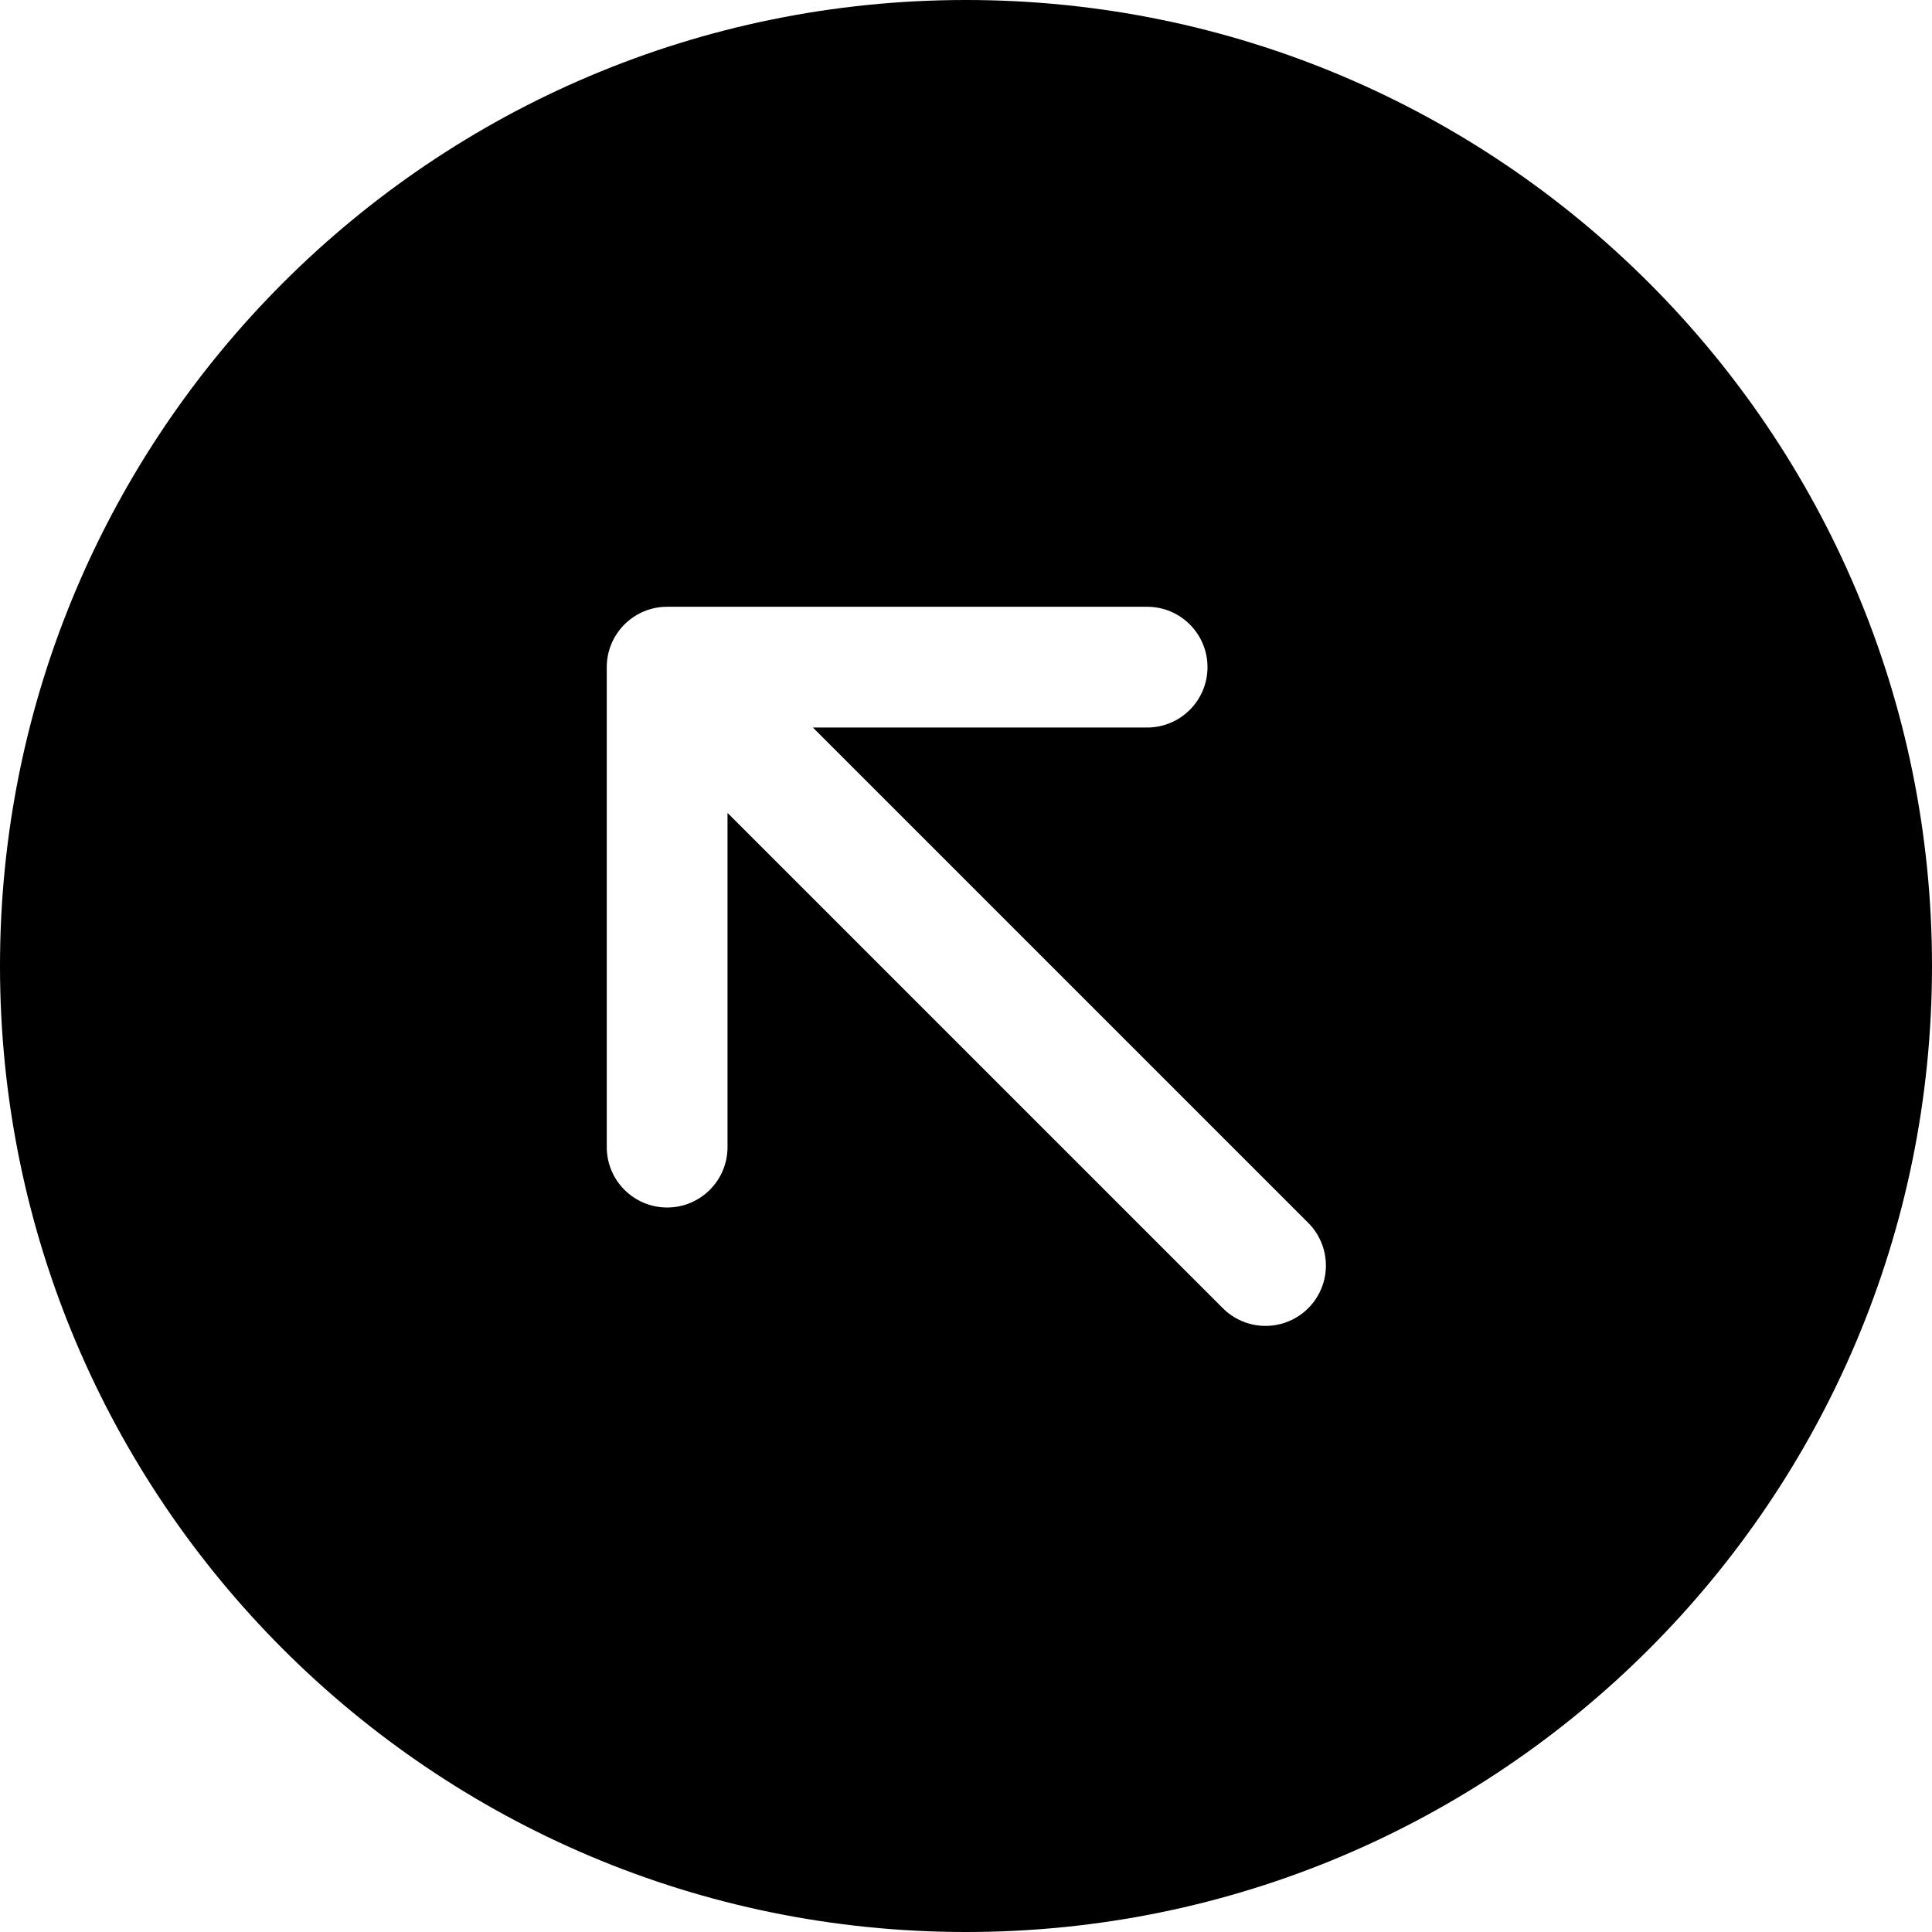
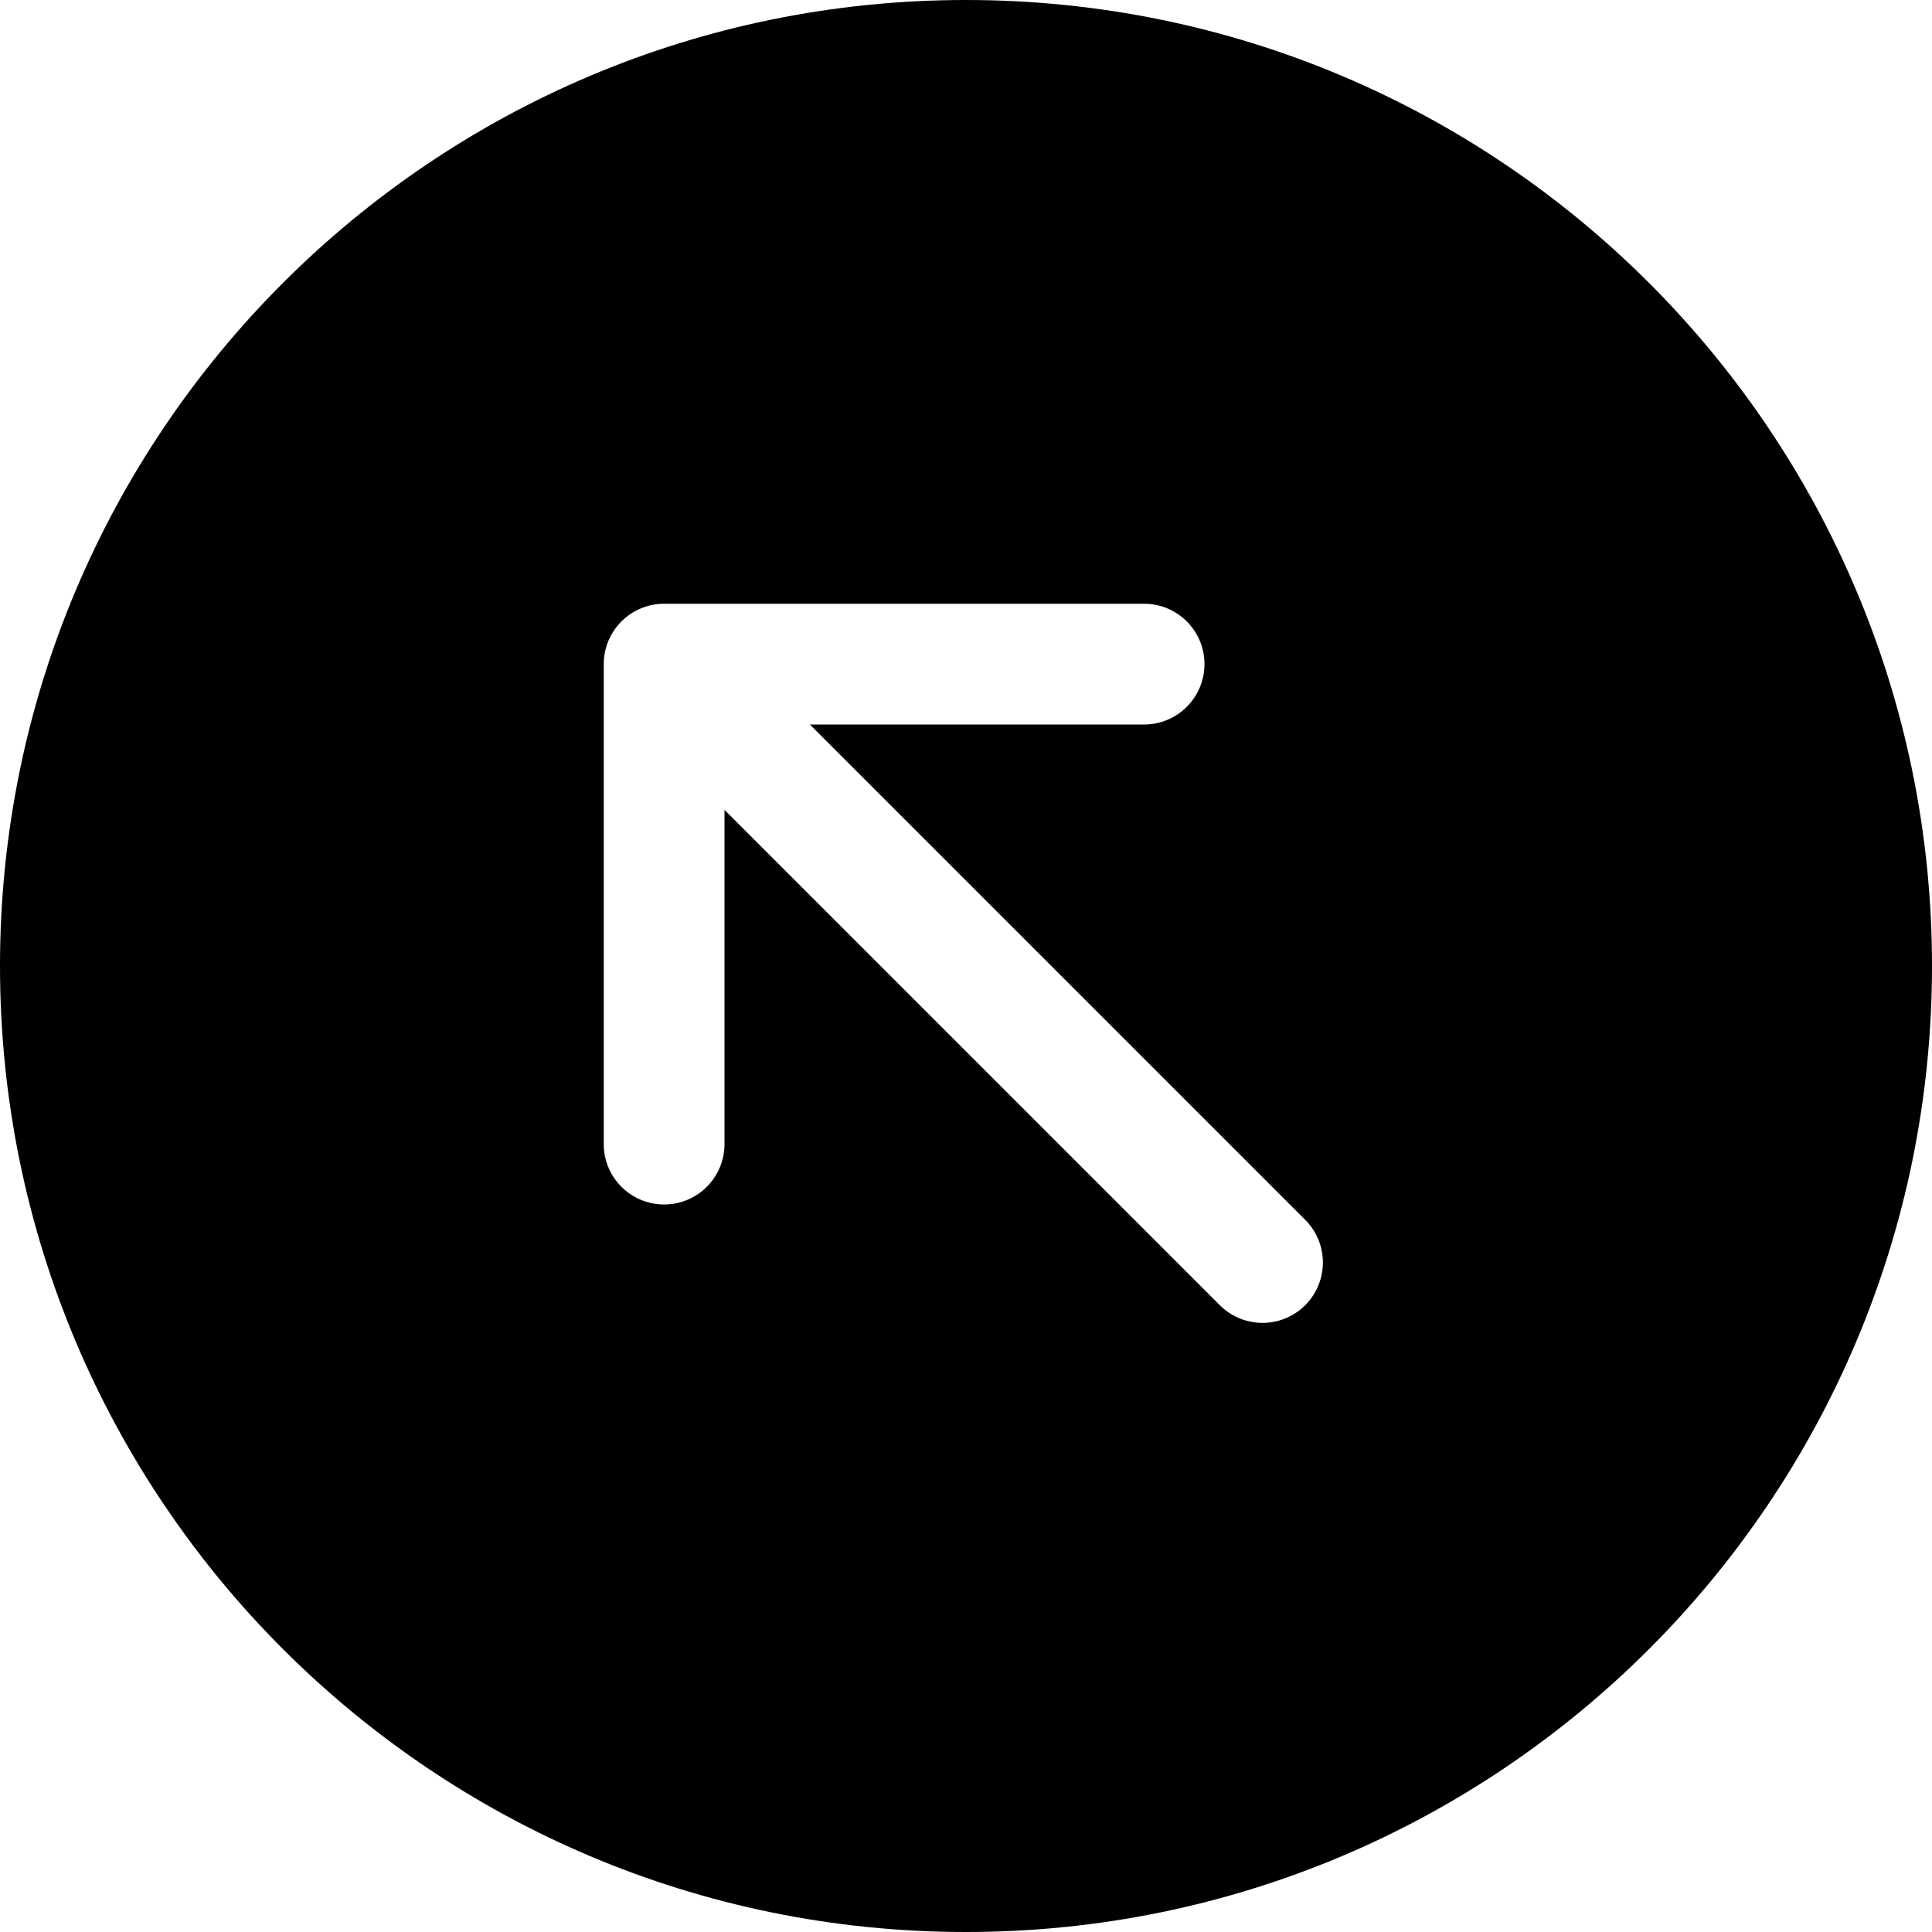
<svg xmlns="http://www.w3.org/2000/svg" width="16" height="16" fill="currentColor" class="bi bi-arrow-up-left-circle-fill" viewBox="0 0 16 16">
-   <path fill-rule="evenodd" d="M16 8A8 8 0 1 1 0 8a8 8 0 0 1 16 0zm-5.879 2.828a.5.5 0 1 0 .707-.707L6.732 6.025H9.5a.5.5 0 0 0 0-1H5.525a.5.5 0 0 0-.5.5V9.5a.5.5 0 1 0 1 0V6.732l4.096 4.096z" />
+   <path fill-rule="evenodd" d="M16 8A8 8 0 1 1 0 8a8 8 0 0 1 16 0zm-5.904 2.803a.5.5 0 1 0 .707-.707L6.707 6h2.768a.5.5 0 1 0 0-1H5.5a.5.5 0 0 0-.5.5v3.975a.5.5 0 0 0 1 0V6.707l4.096 4.096z" />
</svg>
